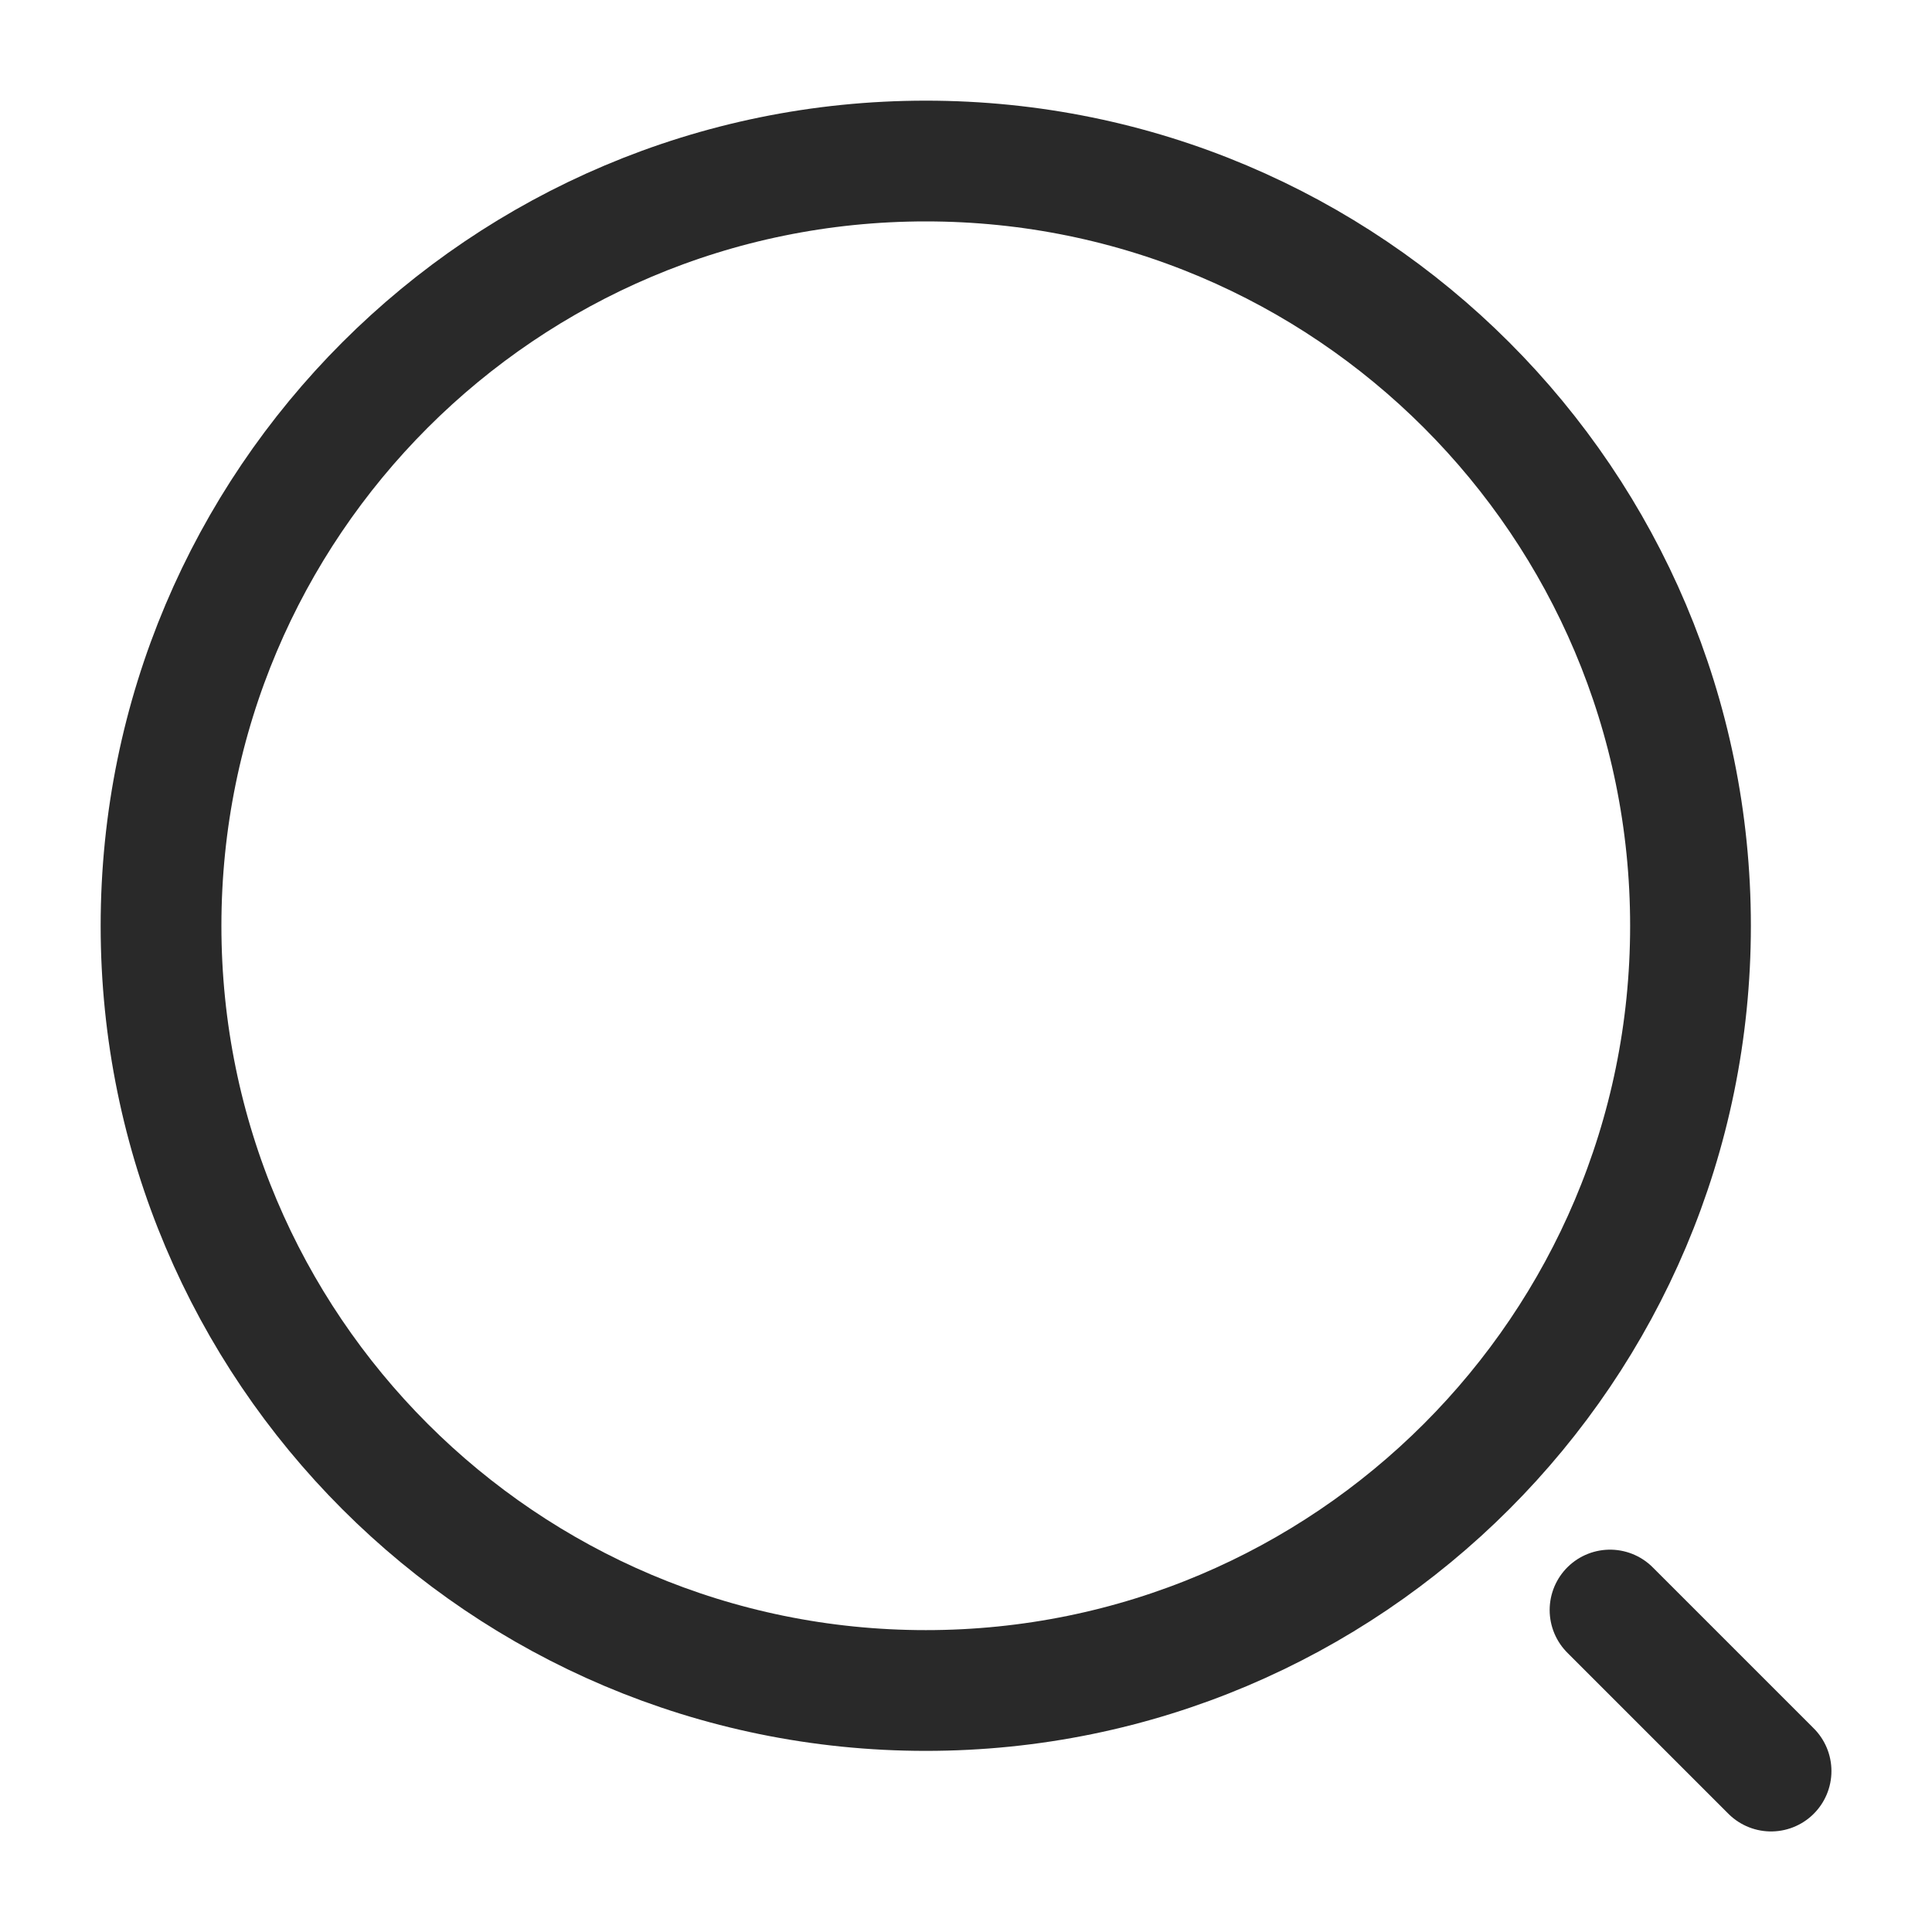
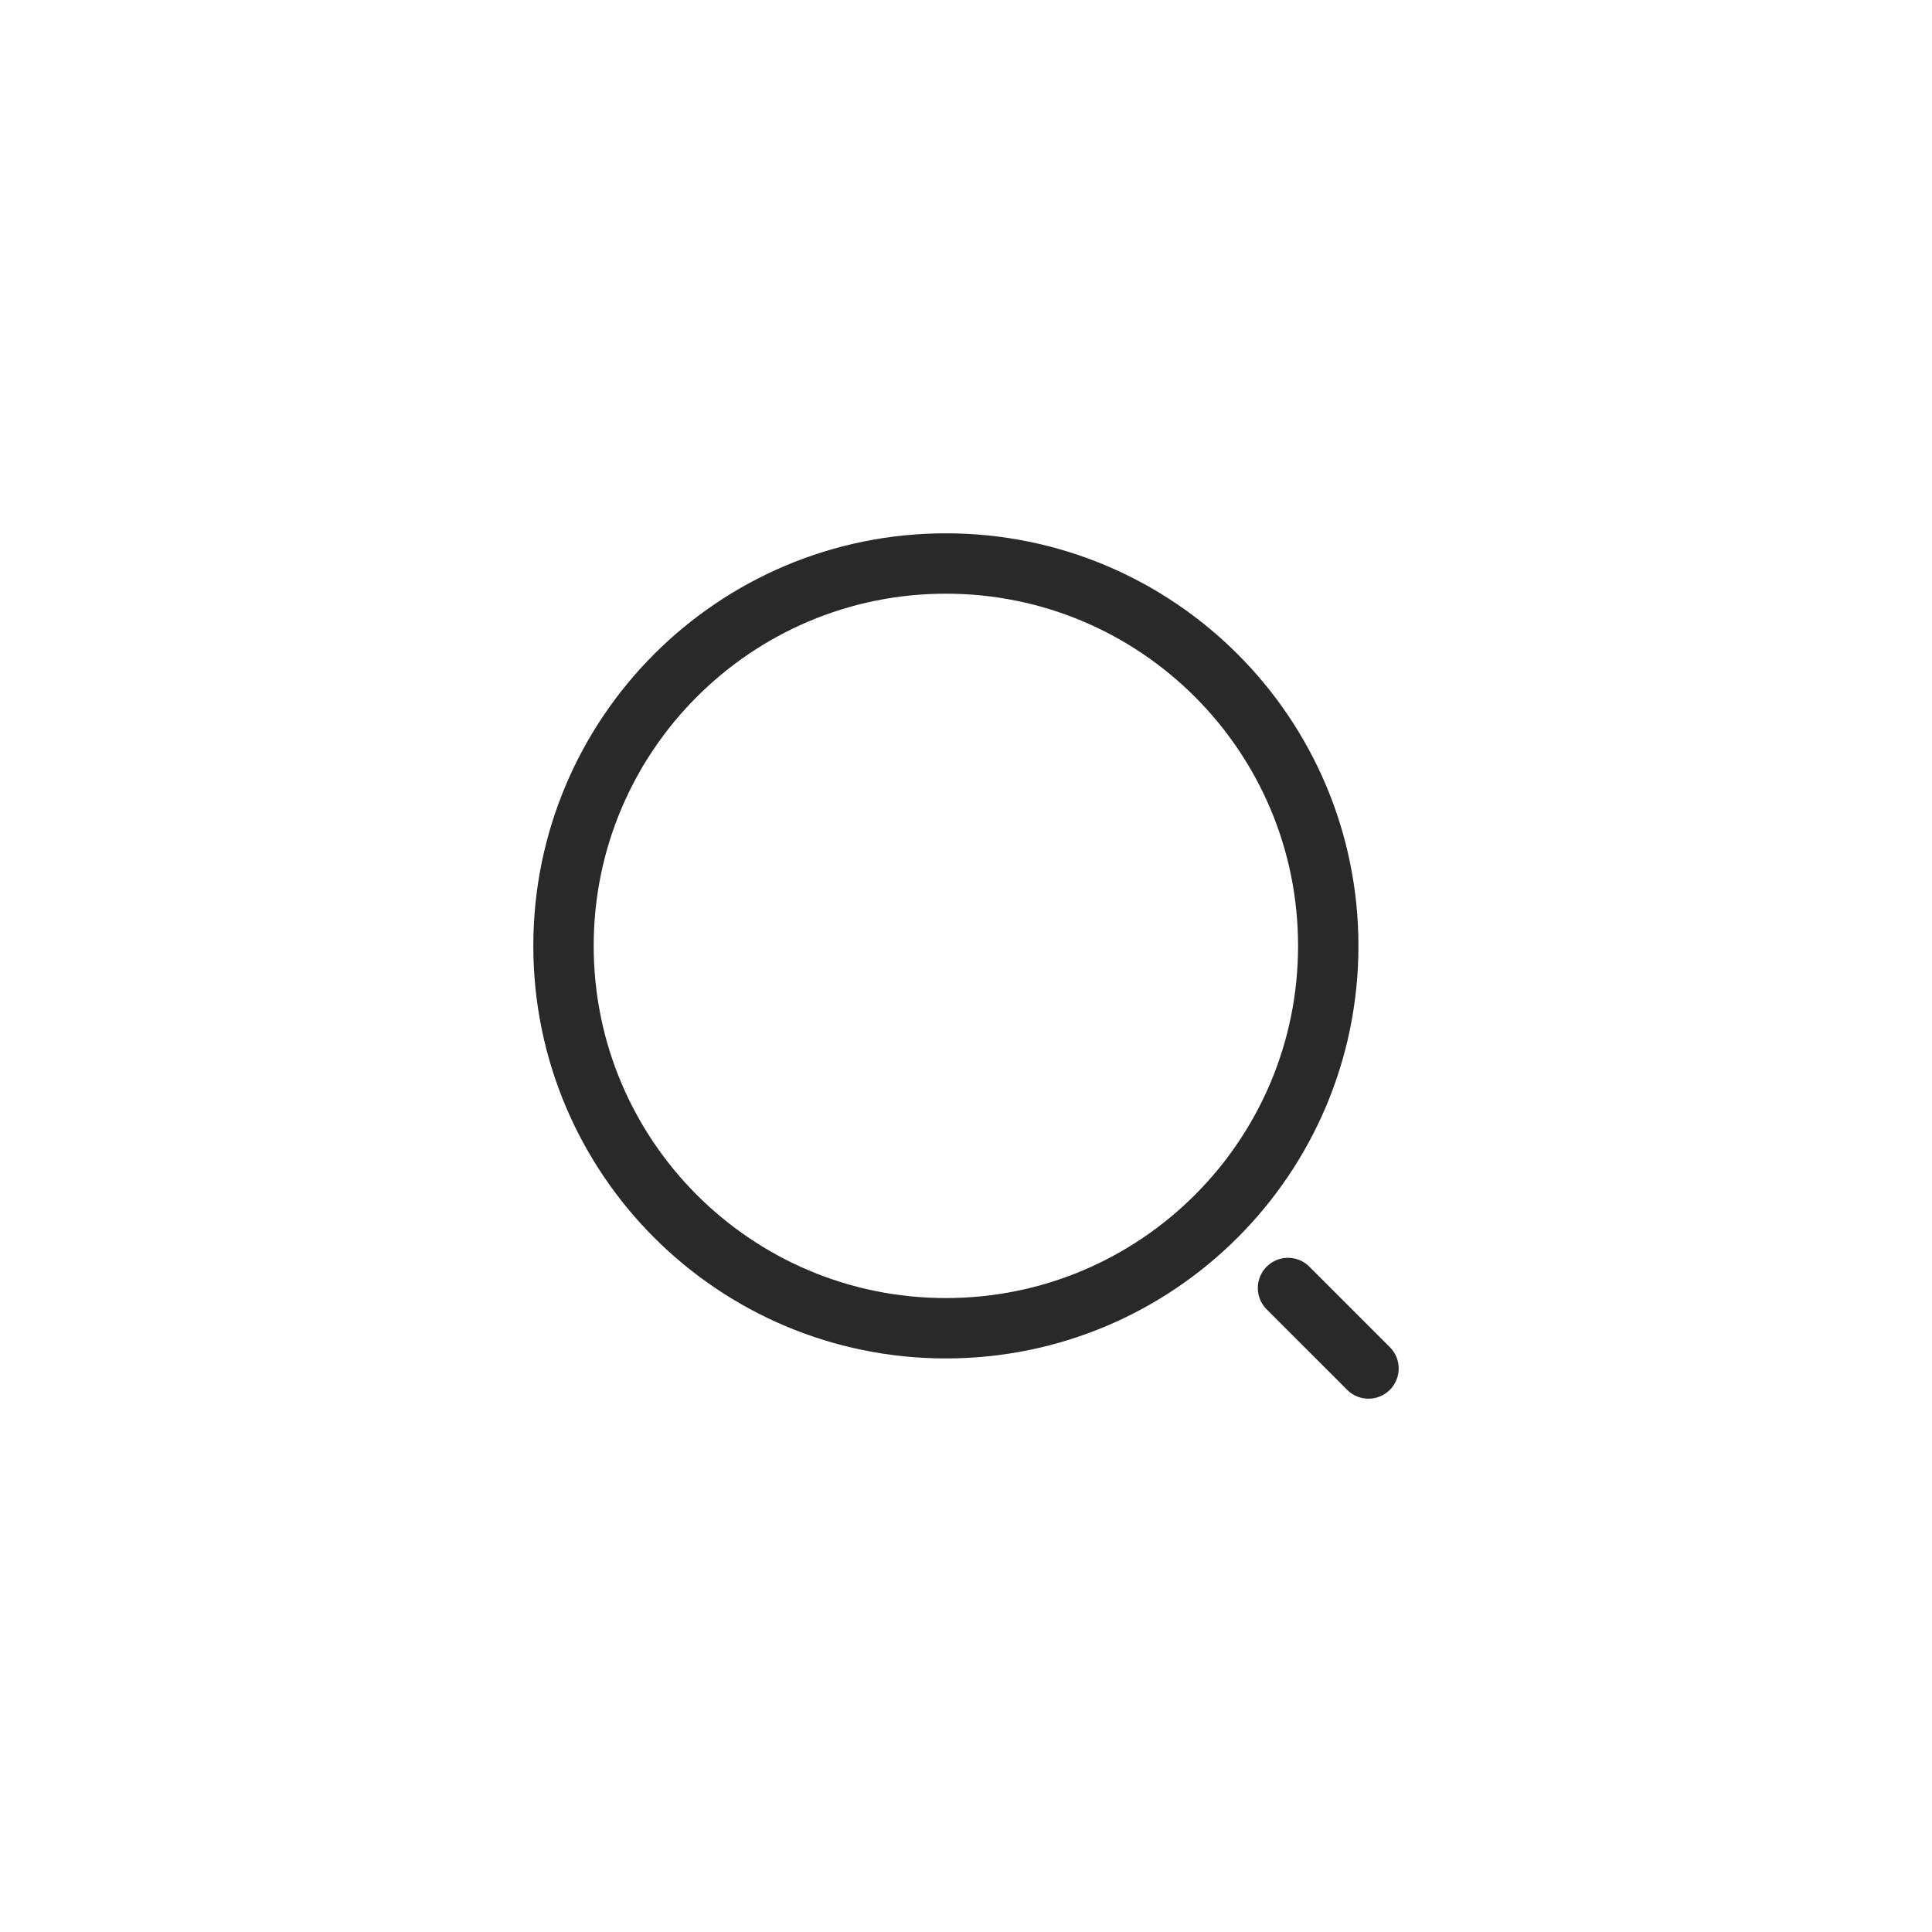
- <svg xmlns="http://www.w3.org/2000/svg" width="20" height="20" viewBox="0 0 20 20" fill="none">
-   <path d="M9.584 17.5C13.956 17.5 17.5 13.956 17.5 9.584C17.5 5.211 13.956 1.667 9.584 1.667C5.211 1.667 1.667 5.211 1.667 9.584C1.667 13.956 5.211 17.5 9.584 17.5Z" stroke="#292929" stroke-width="1.25" stroke-linecap="round" stroke-linejoin="round" />
-   <path d="M18.334 18.334L16.667 16.667" stroke="#292929" stroke-width="1.25" stroke-linecap="round" stroke-linejoin="round" />
+ <svg xmlns="http://www.w3.org/2000/svg" width="48" height="48" viewBox="0 0 48 48" fill="none">
+   <path d="M23.5 33C28.747 33 33 28.747 33 23.5C33 18.253 28.747 14 23.5 14C18.253 14 14 18.253 14 23.5C14 28.747 18.253 33 23.5 33Z" stroke="#292929" stroke-width="1.5" stroke-linecap="round" stroke-linejoin="round" />
+   <path d="M34 34L32 32" stroke="#292929" stroke-width="1.5" stroke-linecap="round" stroke-linejoin="round" />
</svg>
